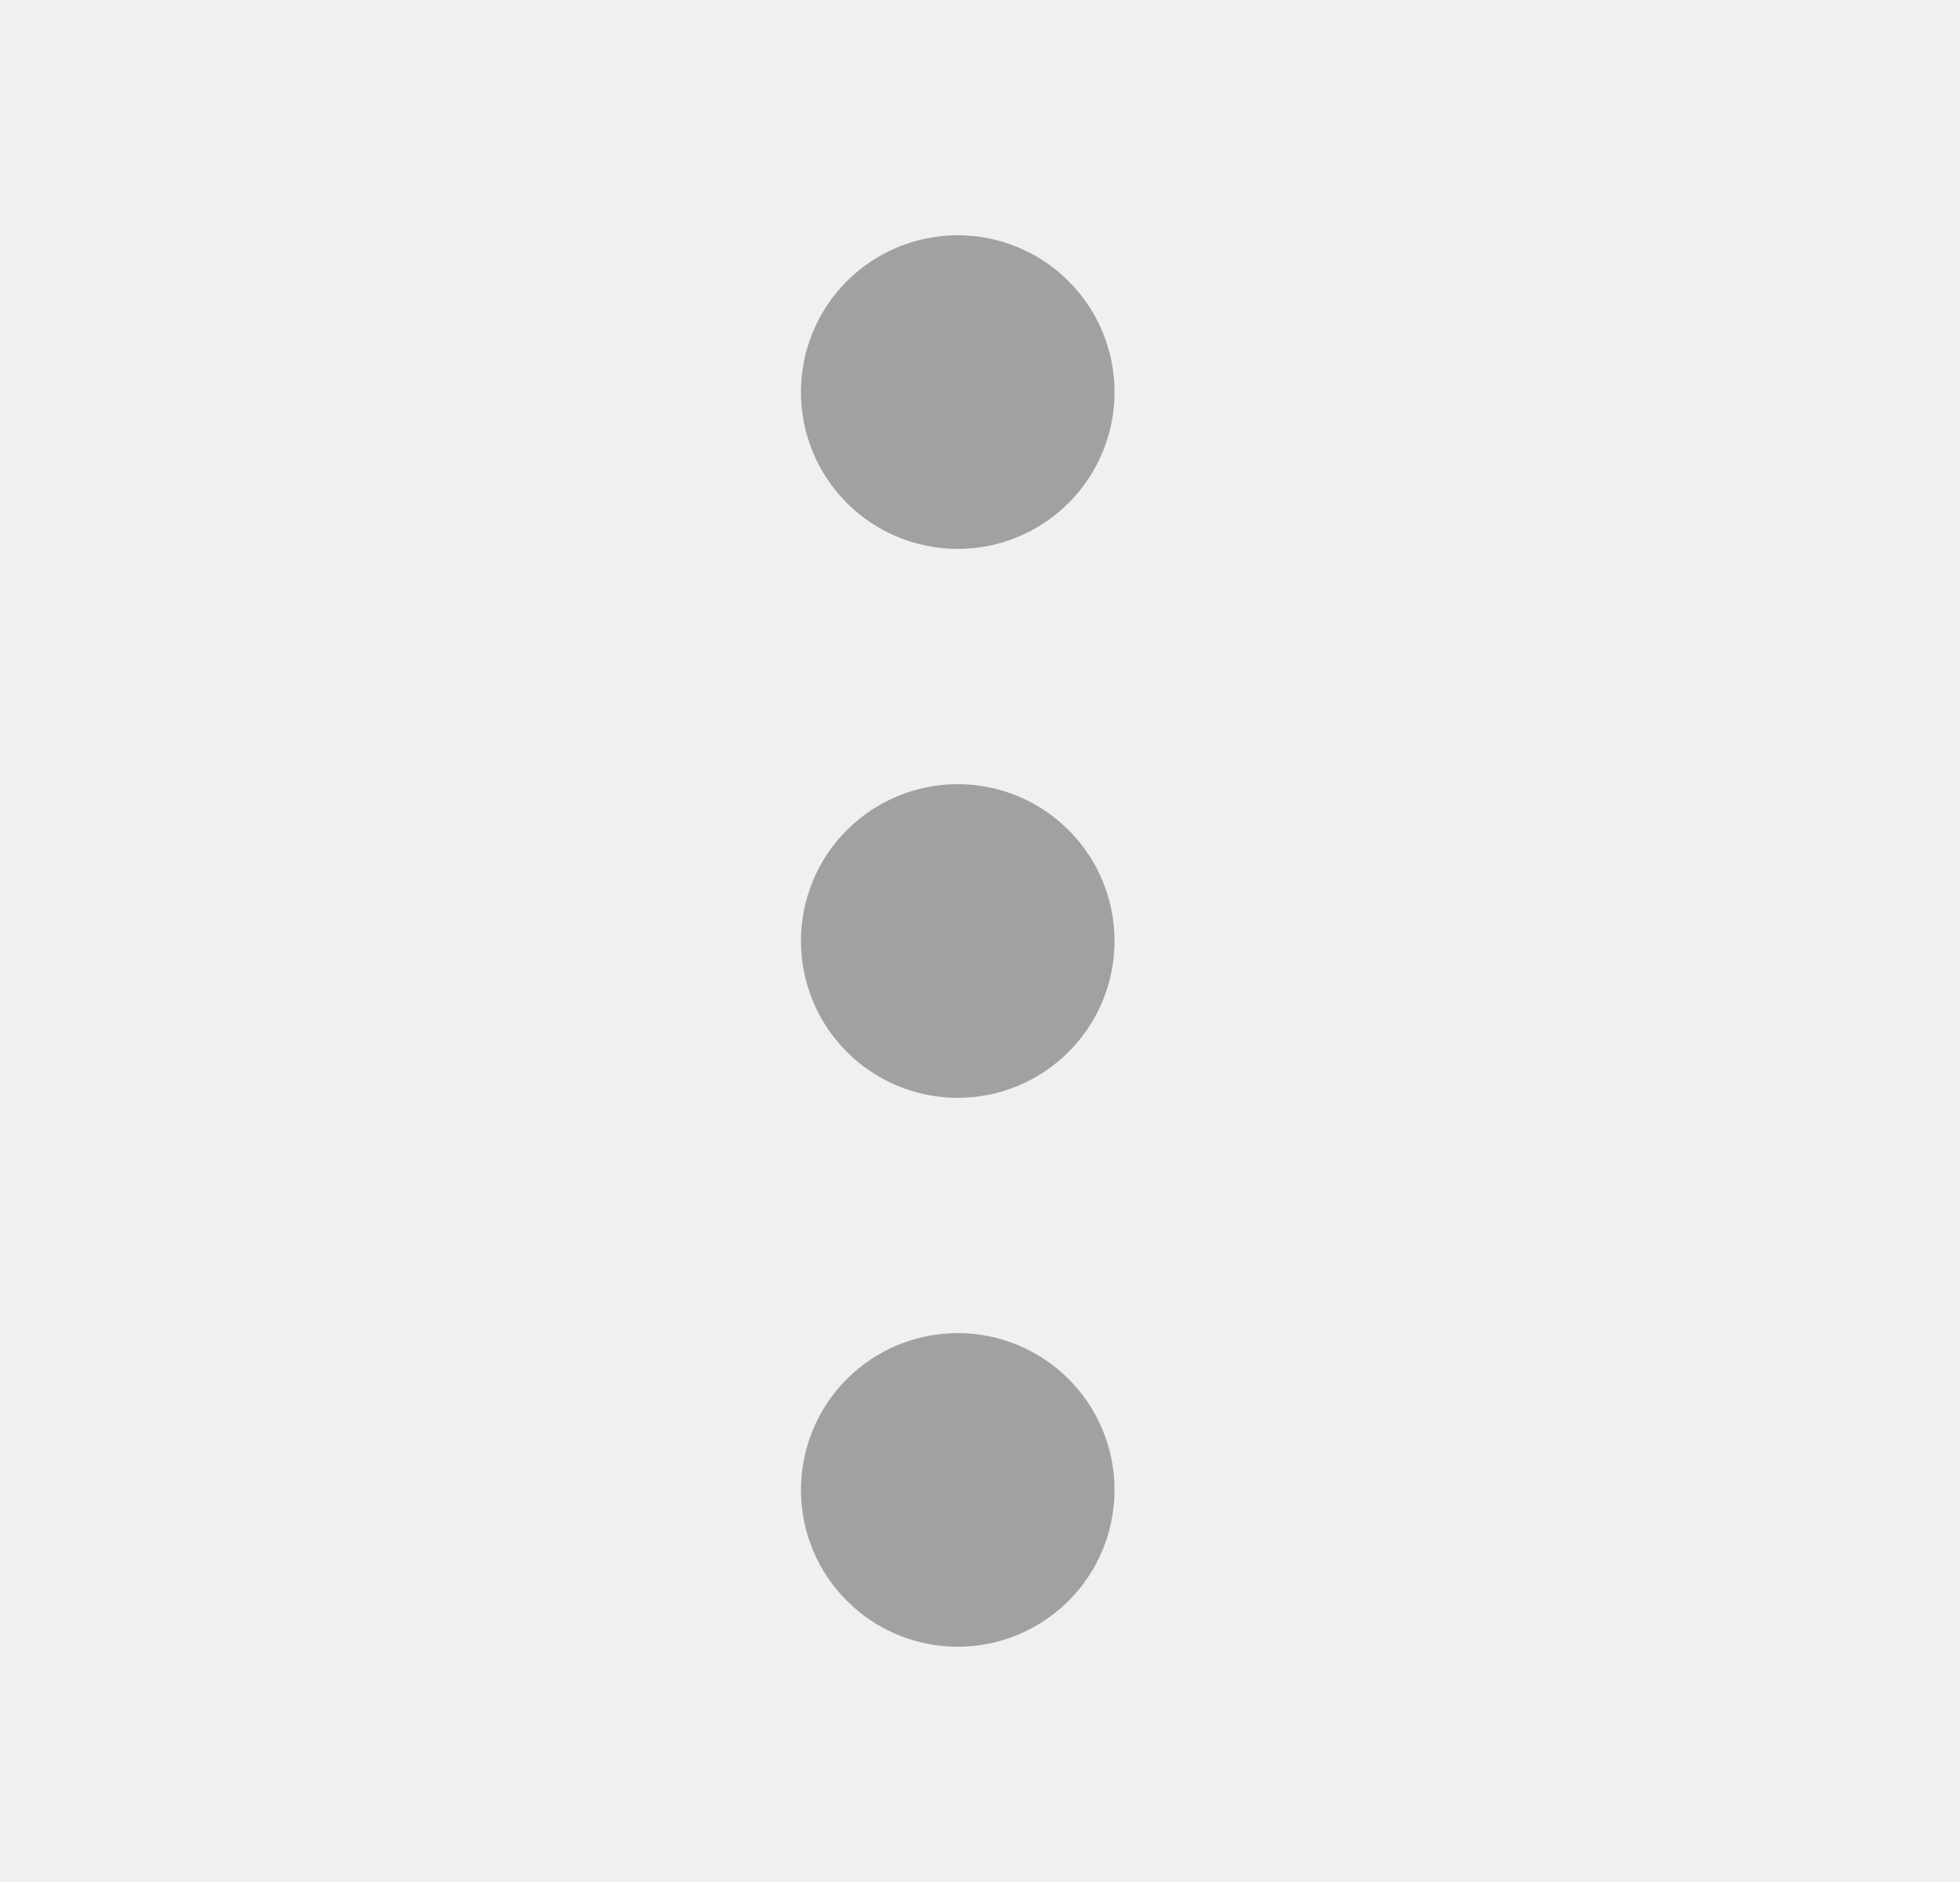
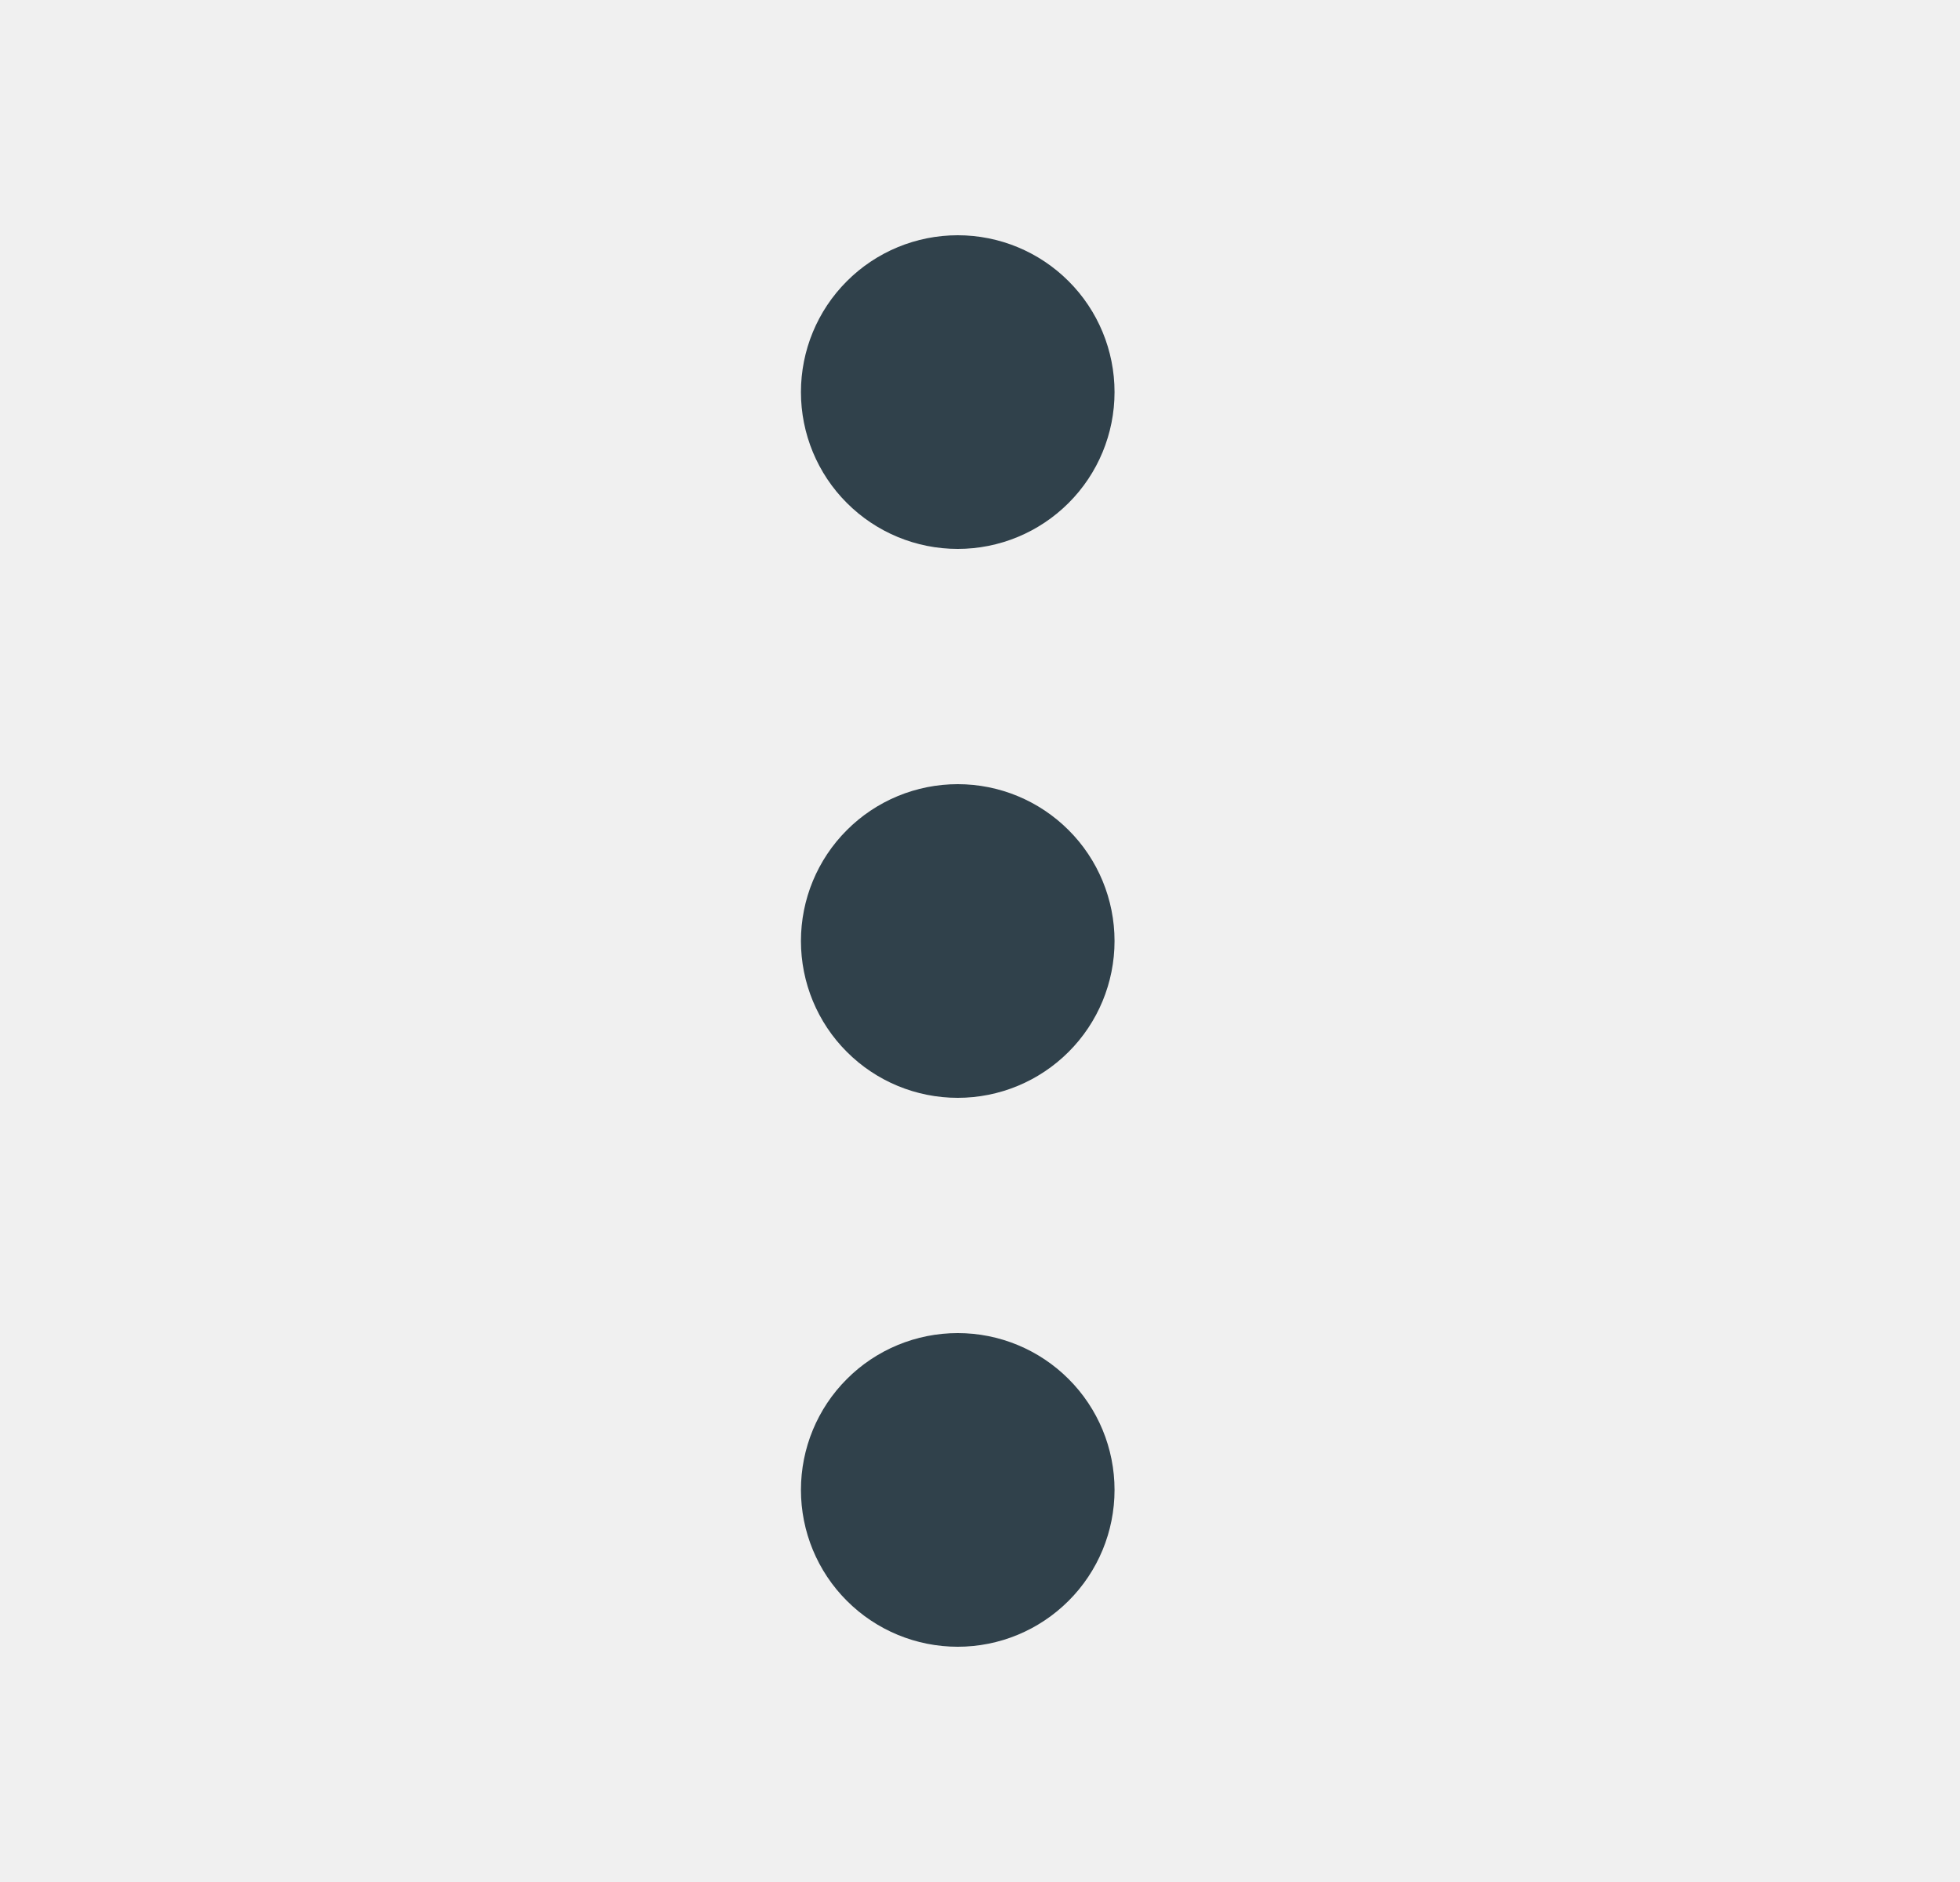
<svg xmlns="http://www.w3.org/2000/svg" width="25" height="24" viewBox="0 0 25 24" fill="none">
  <g clip-path="url(#clip0_155_226)">
-     <path d="M11.216 12C11.216 12.265 11.321 12.52 11.509 12.707C11.696 12.895 11.951 13 12.216 13C12.481 13 12.735 12.895 12.923 12.707C13.111 12.52 13.216 12.265 13.216 12C13.216 11.735 13.111 11.48 12.923 11.293C12.735 11.105 12.481 11 12.216 11C11.951 11 11.696 11.105 11.509 11.293C11.321 11.48 11.216 11.735 11.216 12Z" stroke="#A1A1A1" stroke-width="2" stroke-linecap="round" stroke-linejoin="round" />
-     <path d="M11.216 19C11.216 19.265 11.321 19.52 11.509 19.707C11.696 19.895 11.951 20 12.216 20C12.481 20 12.735 19.895 12.923 19.707C13.111 19.52 13.216 19.265 13.216 19C13.216 18.735 13.111 18.48 12.923 18.293C12.735 18.105 12.481 18 12.216 18C11.951 18 11.696 18.105 11.509 18.293C11.321 18.48 11.216 18.735 11.216 19Z" stroke="#A1A1A1" stroke-width="2" stroke-linecap="round" stroke-linejoin="round" />
-     <path d="M11.216 5C11.216 5.265 11.321 5.52 11.509 5.707C11.696 5.895 11.951 6 12.216 6C12.481 6 12.735 5.895 12.923 5.707C13.111 5.52 13.216 5.265 13.216 5C13.216 4.735 13.111 4.48 12.923 4.293C12.735 4.105 12.481 4 12.216 4C11.951 4 11.696 4.105 11.509 4.293C11.321 4.48 11.216 4.735 11.216 5Z" stroke="#A1A1A1" stroke-width="2" stroke-linecap="round" stroke-linejoin="round" />
+     <path d="M11.216 12C11.216 12.265 11.321 12.52 11.509 12.707C11.696 12.895 11.951 13 12.216 13C12.481 13 12.735 12.895 12.923 12.707C13.111 12.52 13.216 12.265 13.216 12C13.216 11.735 13.111 11.48 12.923 11.293C12.735 11.105 12.481 11 12.216 11C11.951 11 11.696 11.105 11.509 11.293C11.321 11.48 11.216 11.735 11.216 12Z" stroke="#30414B" stroke-width="2" stroke-linecap="round" stroke-linejoin="round" />
+     <path d="M11.216 19C11.216 19.265 11.321 19.52 11.509 19.707C11.696 19.895 11.951 20 12.216 20C12.481 20 12.735 19.895 12.923 19.707C13.111 19.52 13.216 19.265 13.216 19C13.216 18.735 13.111 18.48 12.923 18.293C12.735 18.105 12.481 18 12.216 18C11.951 18 11.696 18.105 11.509 18.293C11.321 18.48 11.216 18.735 11.216 19Z" stroke="#30414B" stroke-width="2" stroke-linecap="round" stroke-linejoin="round" />
+     <path d="M11.216 5C11.216 5.265 11.321 5.52 11.509 5.707C11.696 5.895 11.951 6 12.216 6C12.481 6 12.735 5.895 12.923 5.707C13.111 5.52 13.216 5.265 13.216 5C13.216 4.735 13.111 4.48 12.923 4.293C12.735 4.105 12.481 4 12.216 4C11.951 4 11.696 4.105 11.509 4.293C11.321 4.48 11.216 4.735 11.216 5Z" stroke="#30414B" stroke-width="2" stroke-linecap="round" stroke-linejoin="round" />
  </g>
  <defs>
    <clipPath id="clip0_155_226">
      <rect width="24" height="24" fill="white" transform="translate(0.21582)" />
    </clipPath>
  </defs>
</svg>
